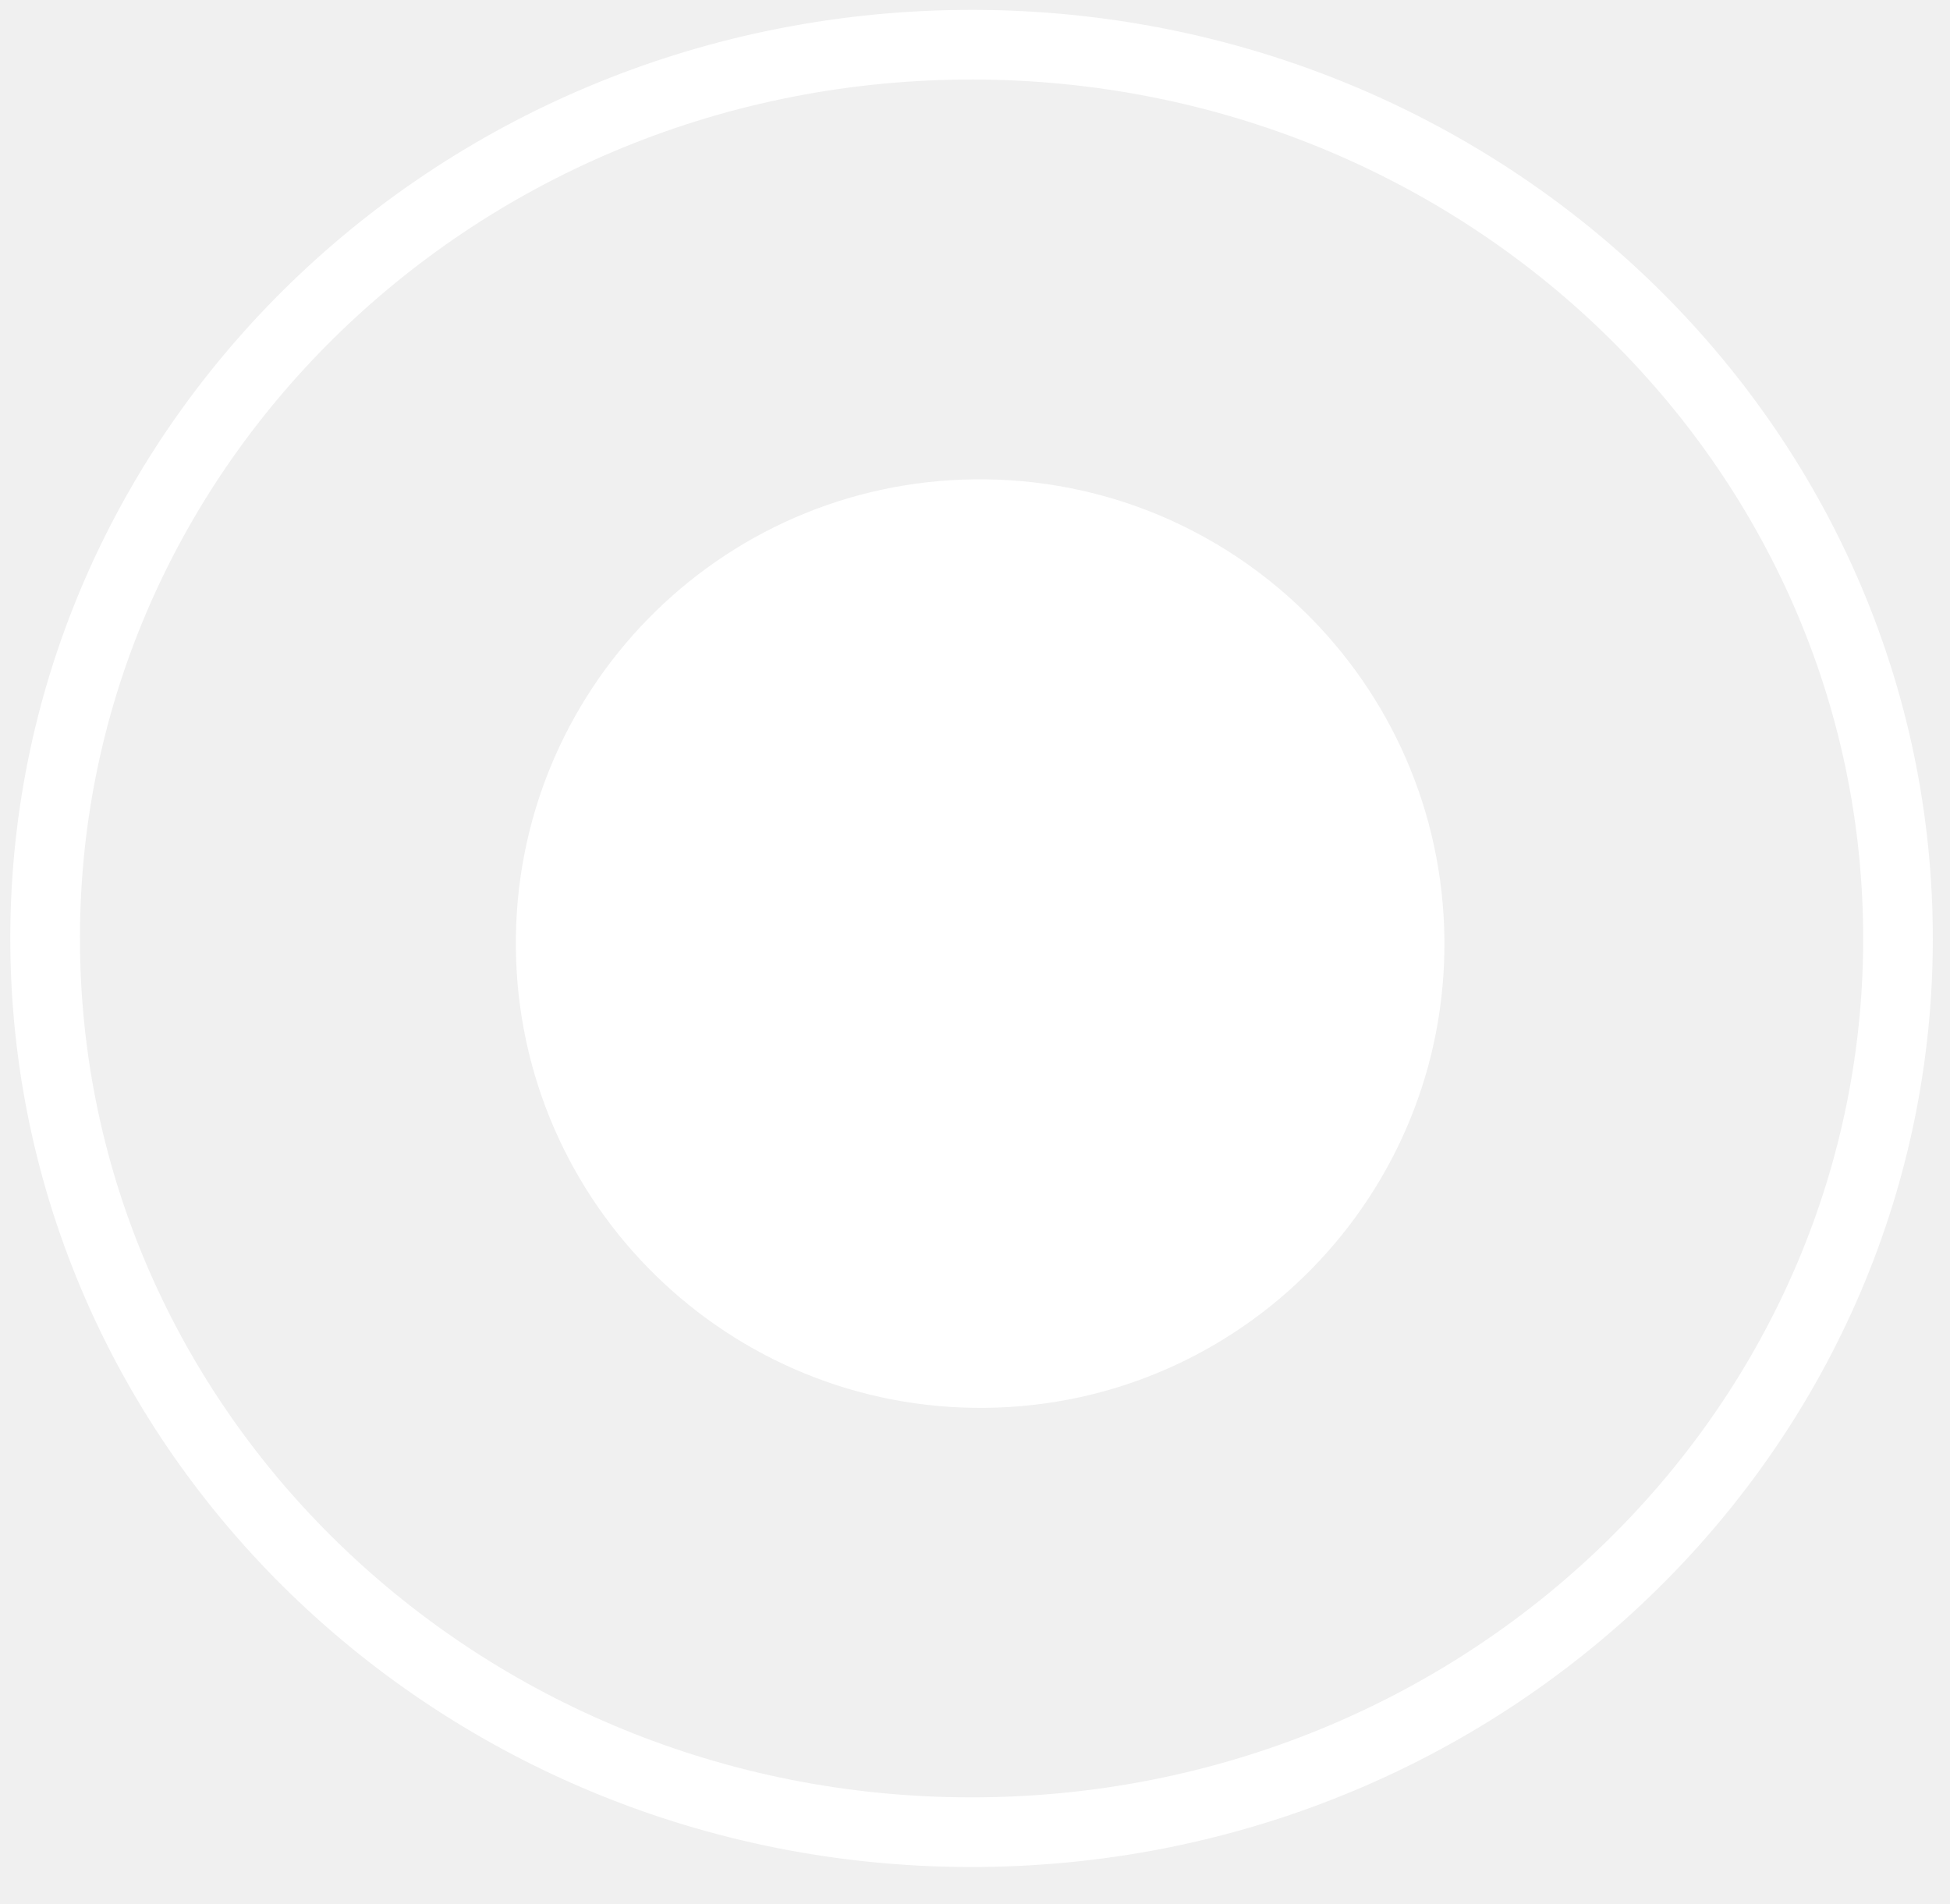
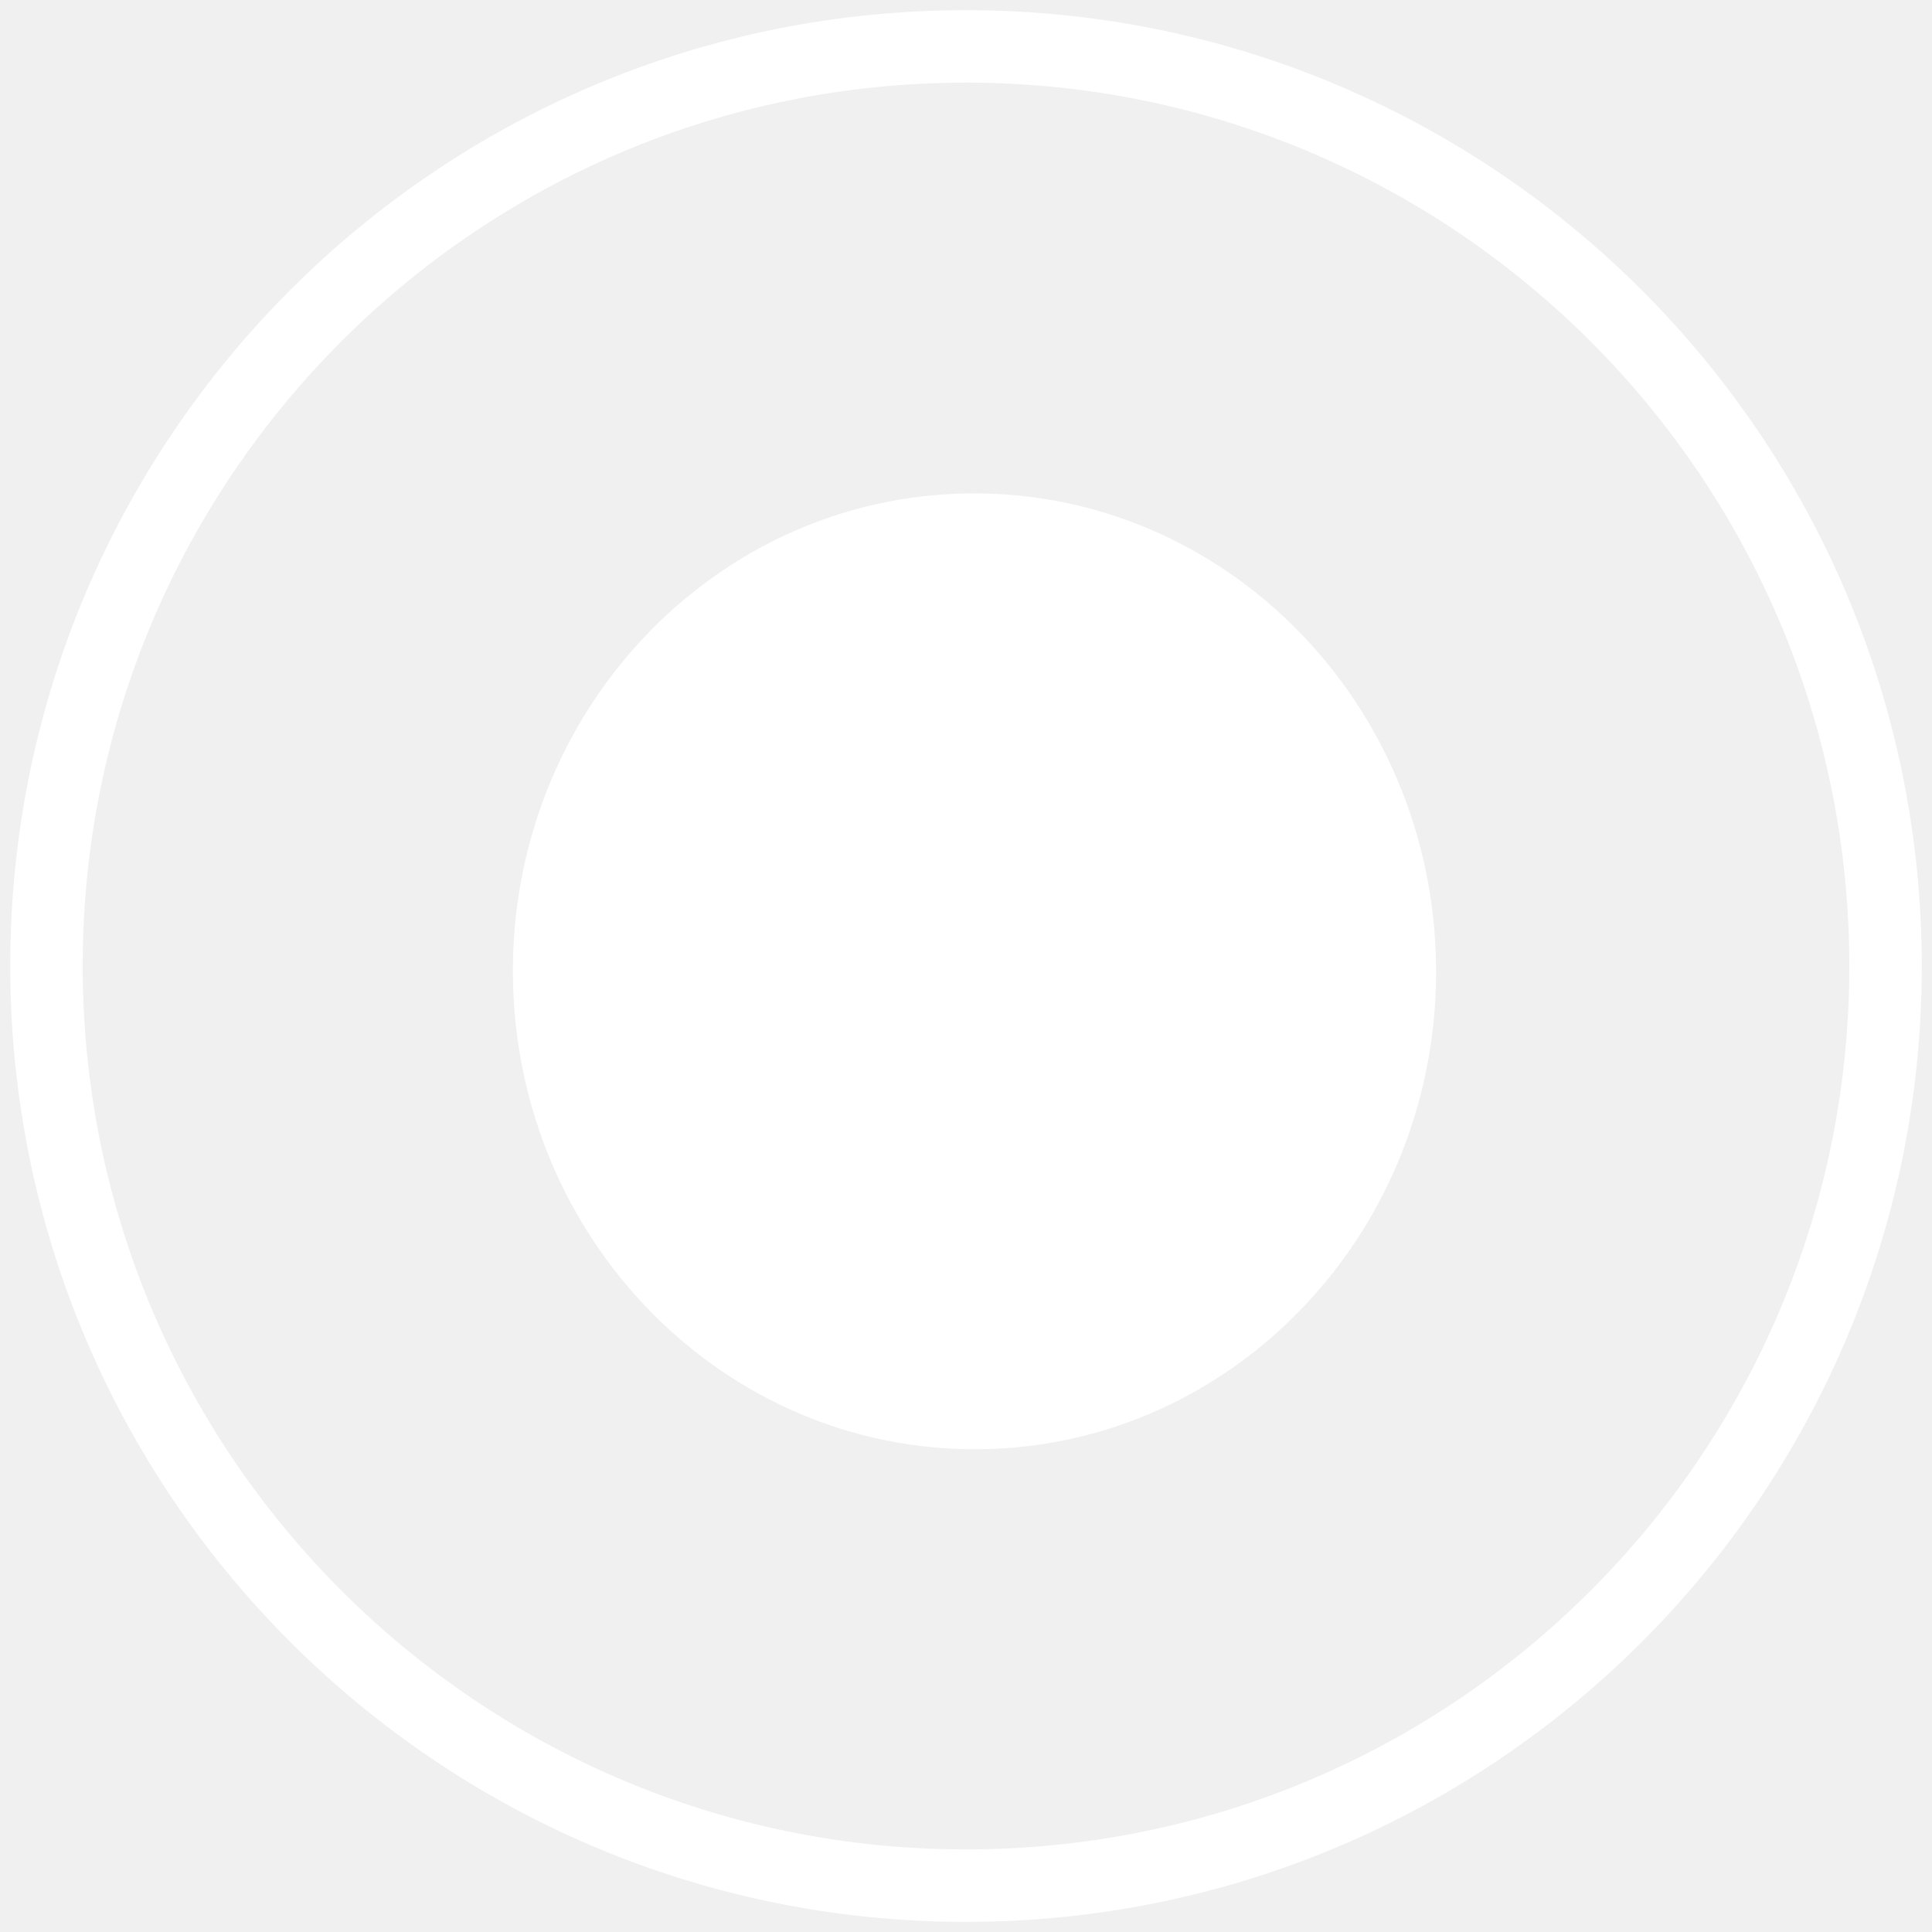
- <svg xmlns="http://www.w3.org/2000/svg" width="42" height="41" viewBox="0 0 42 41" fill="none">
-   <path d="M40.879 20.006C40.997 30.613 32.185 39.347 21.141 39.461C10.097 39.575 1.091 31.025 0.973 20.419C0.855 9.812 9.667 1.078 20.711 0.964C31.756 0.85 40.761 9.4 40.879 20.006Z" stroke="white" stroke-width="1.5" />
-   <circle cx="10" cy="10" r="10" transform="matrix(0.999946 -0.0103714 0.0111145 0.999938 11 10.4277)" fill="white" />
+ <svg xmlns="http://www.w3.org/2000/svg" width="40" height="40" viewBox="0 0 40 40" fill="none">
+   <path d="M39.037 19.797C39.15 30.311 30.719 38.926 20.205 39.039C9.692 39.151 1.077 30.719 0.963 20.204C0.85 9.689 9.281 1.074 19.795 0.962C30.308 0.849 38.923 9.282 39.037 19.797Z" stroke="white" stroke-width="1.5" />
+   <ellipse cx="9.557" cy="9.895" rx="9.557" ry="9.895" transform="matrix(0.999942 -0.0107375 0.0107356 0.999942 10.5132 10.3184)" fill="white" />
</svg>
